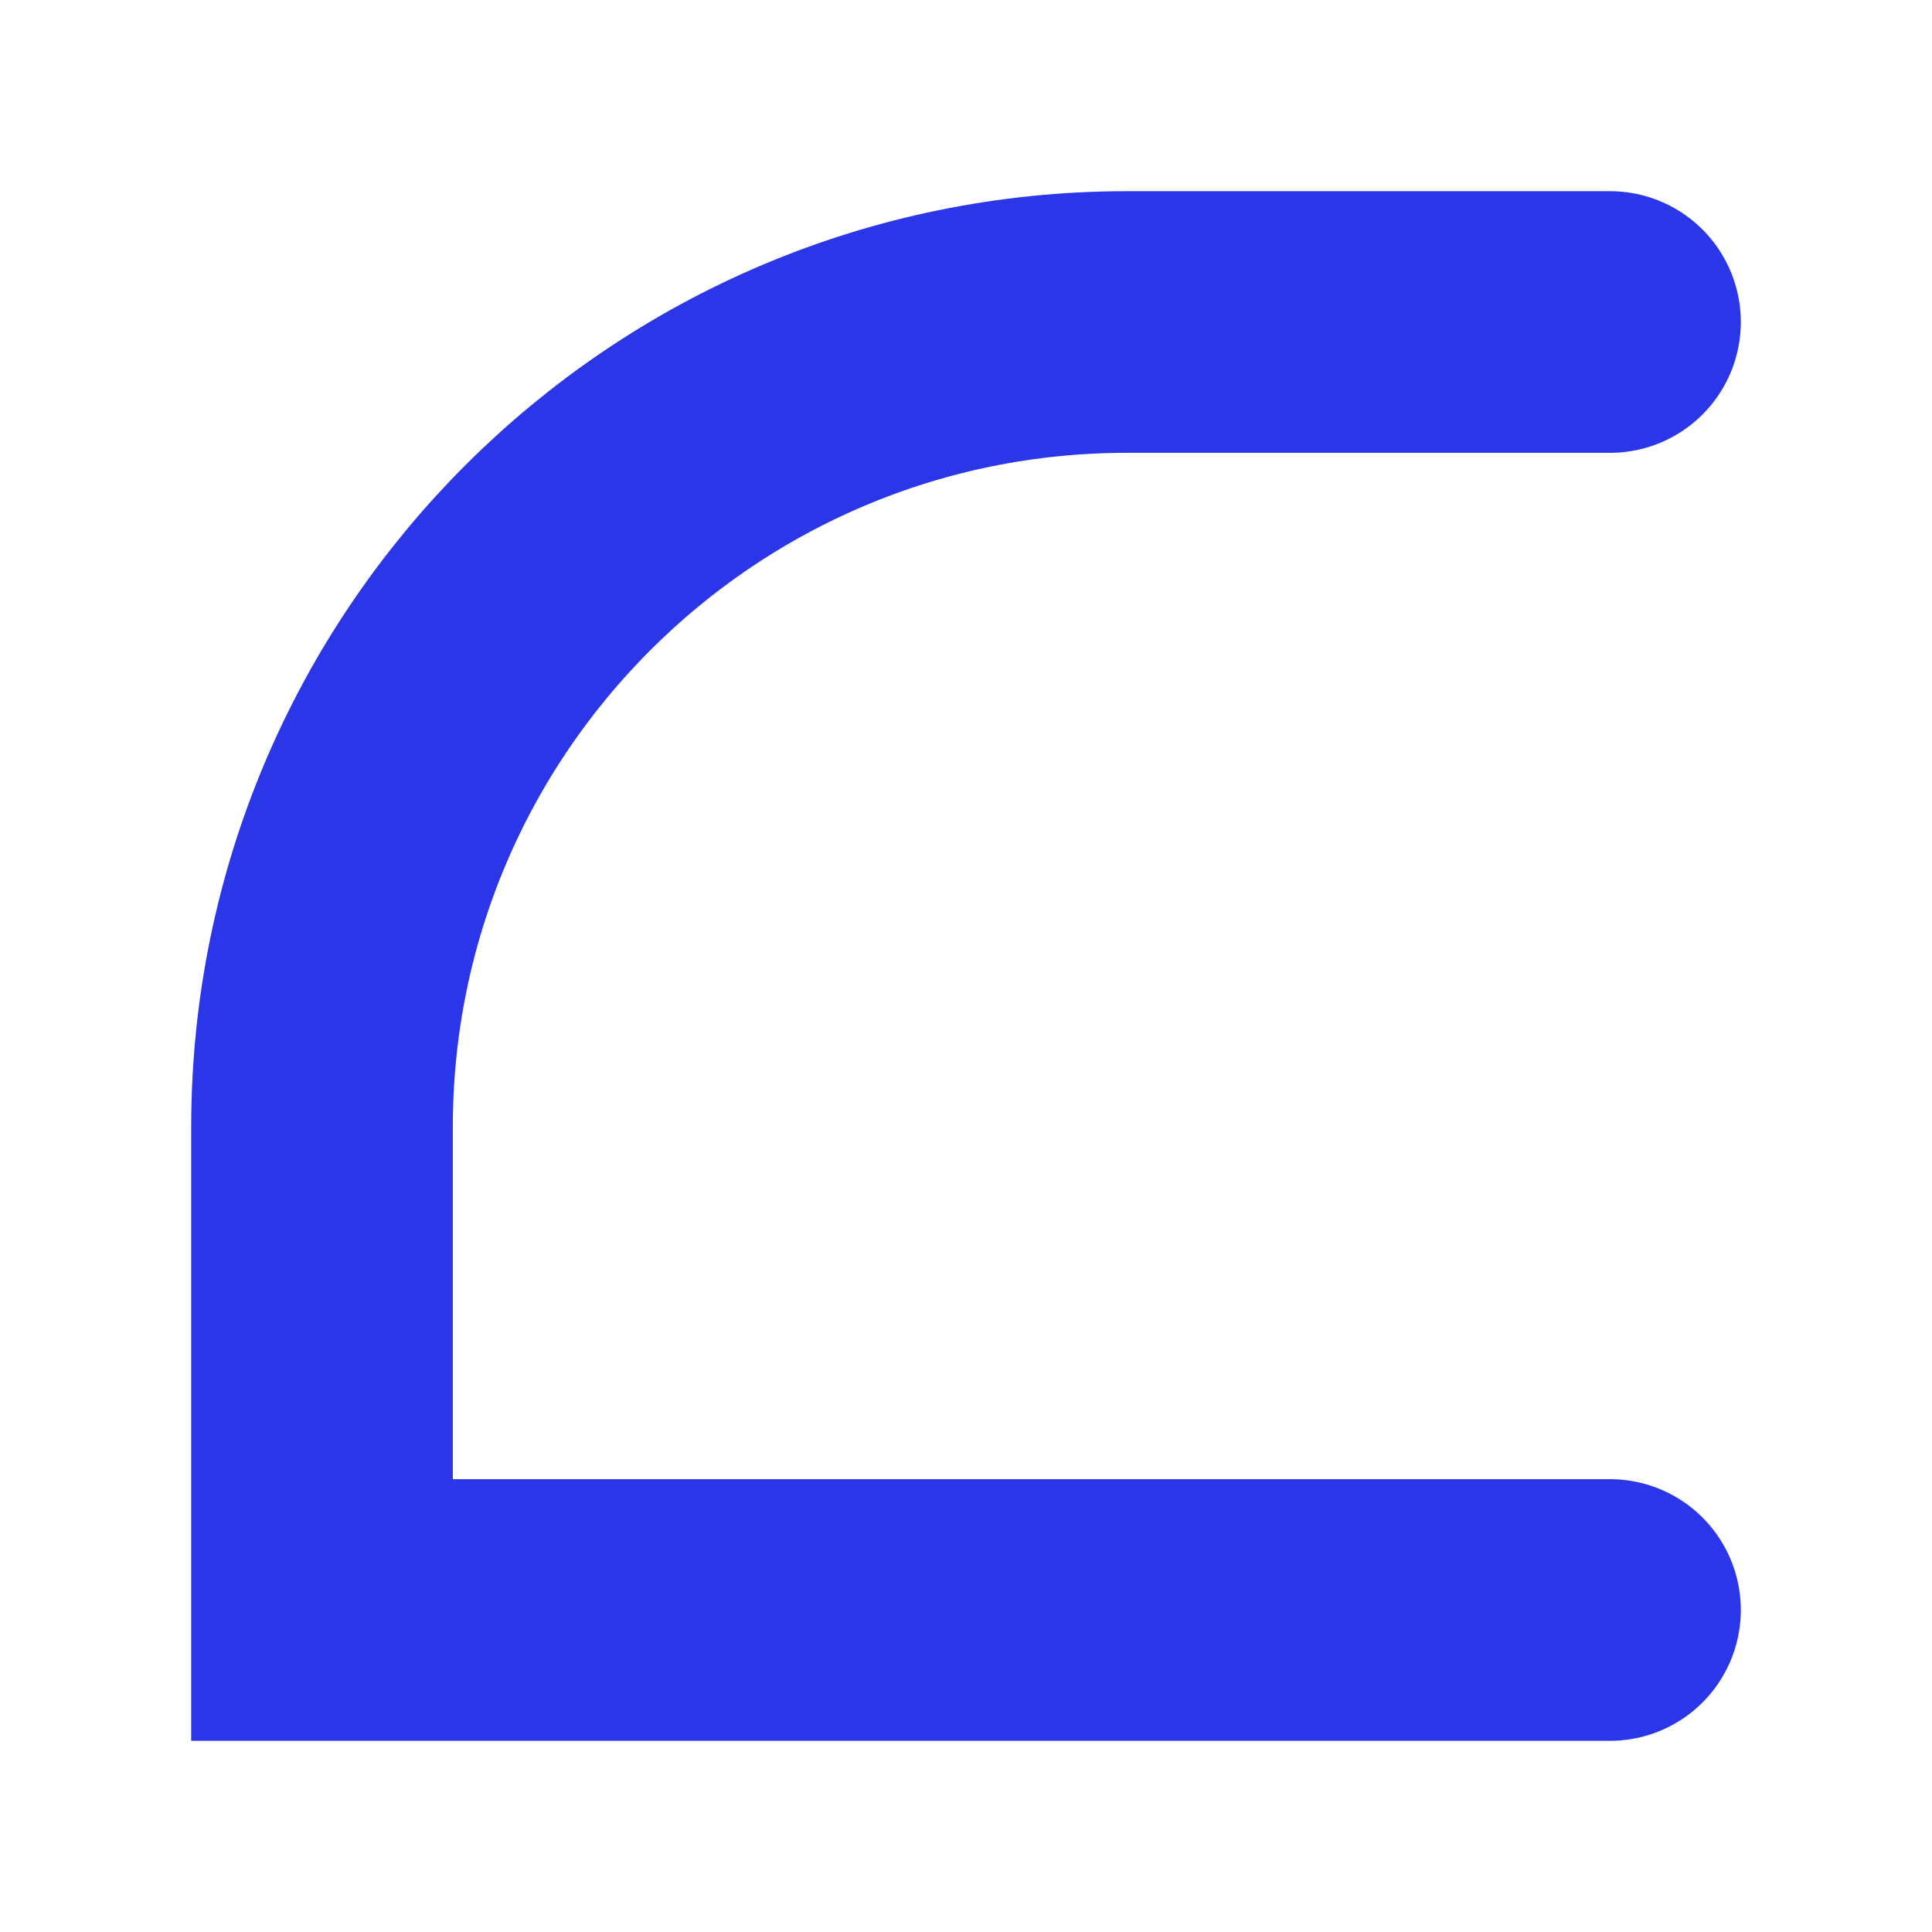
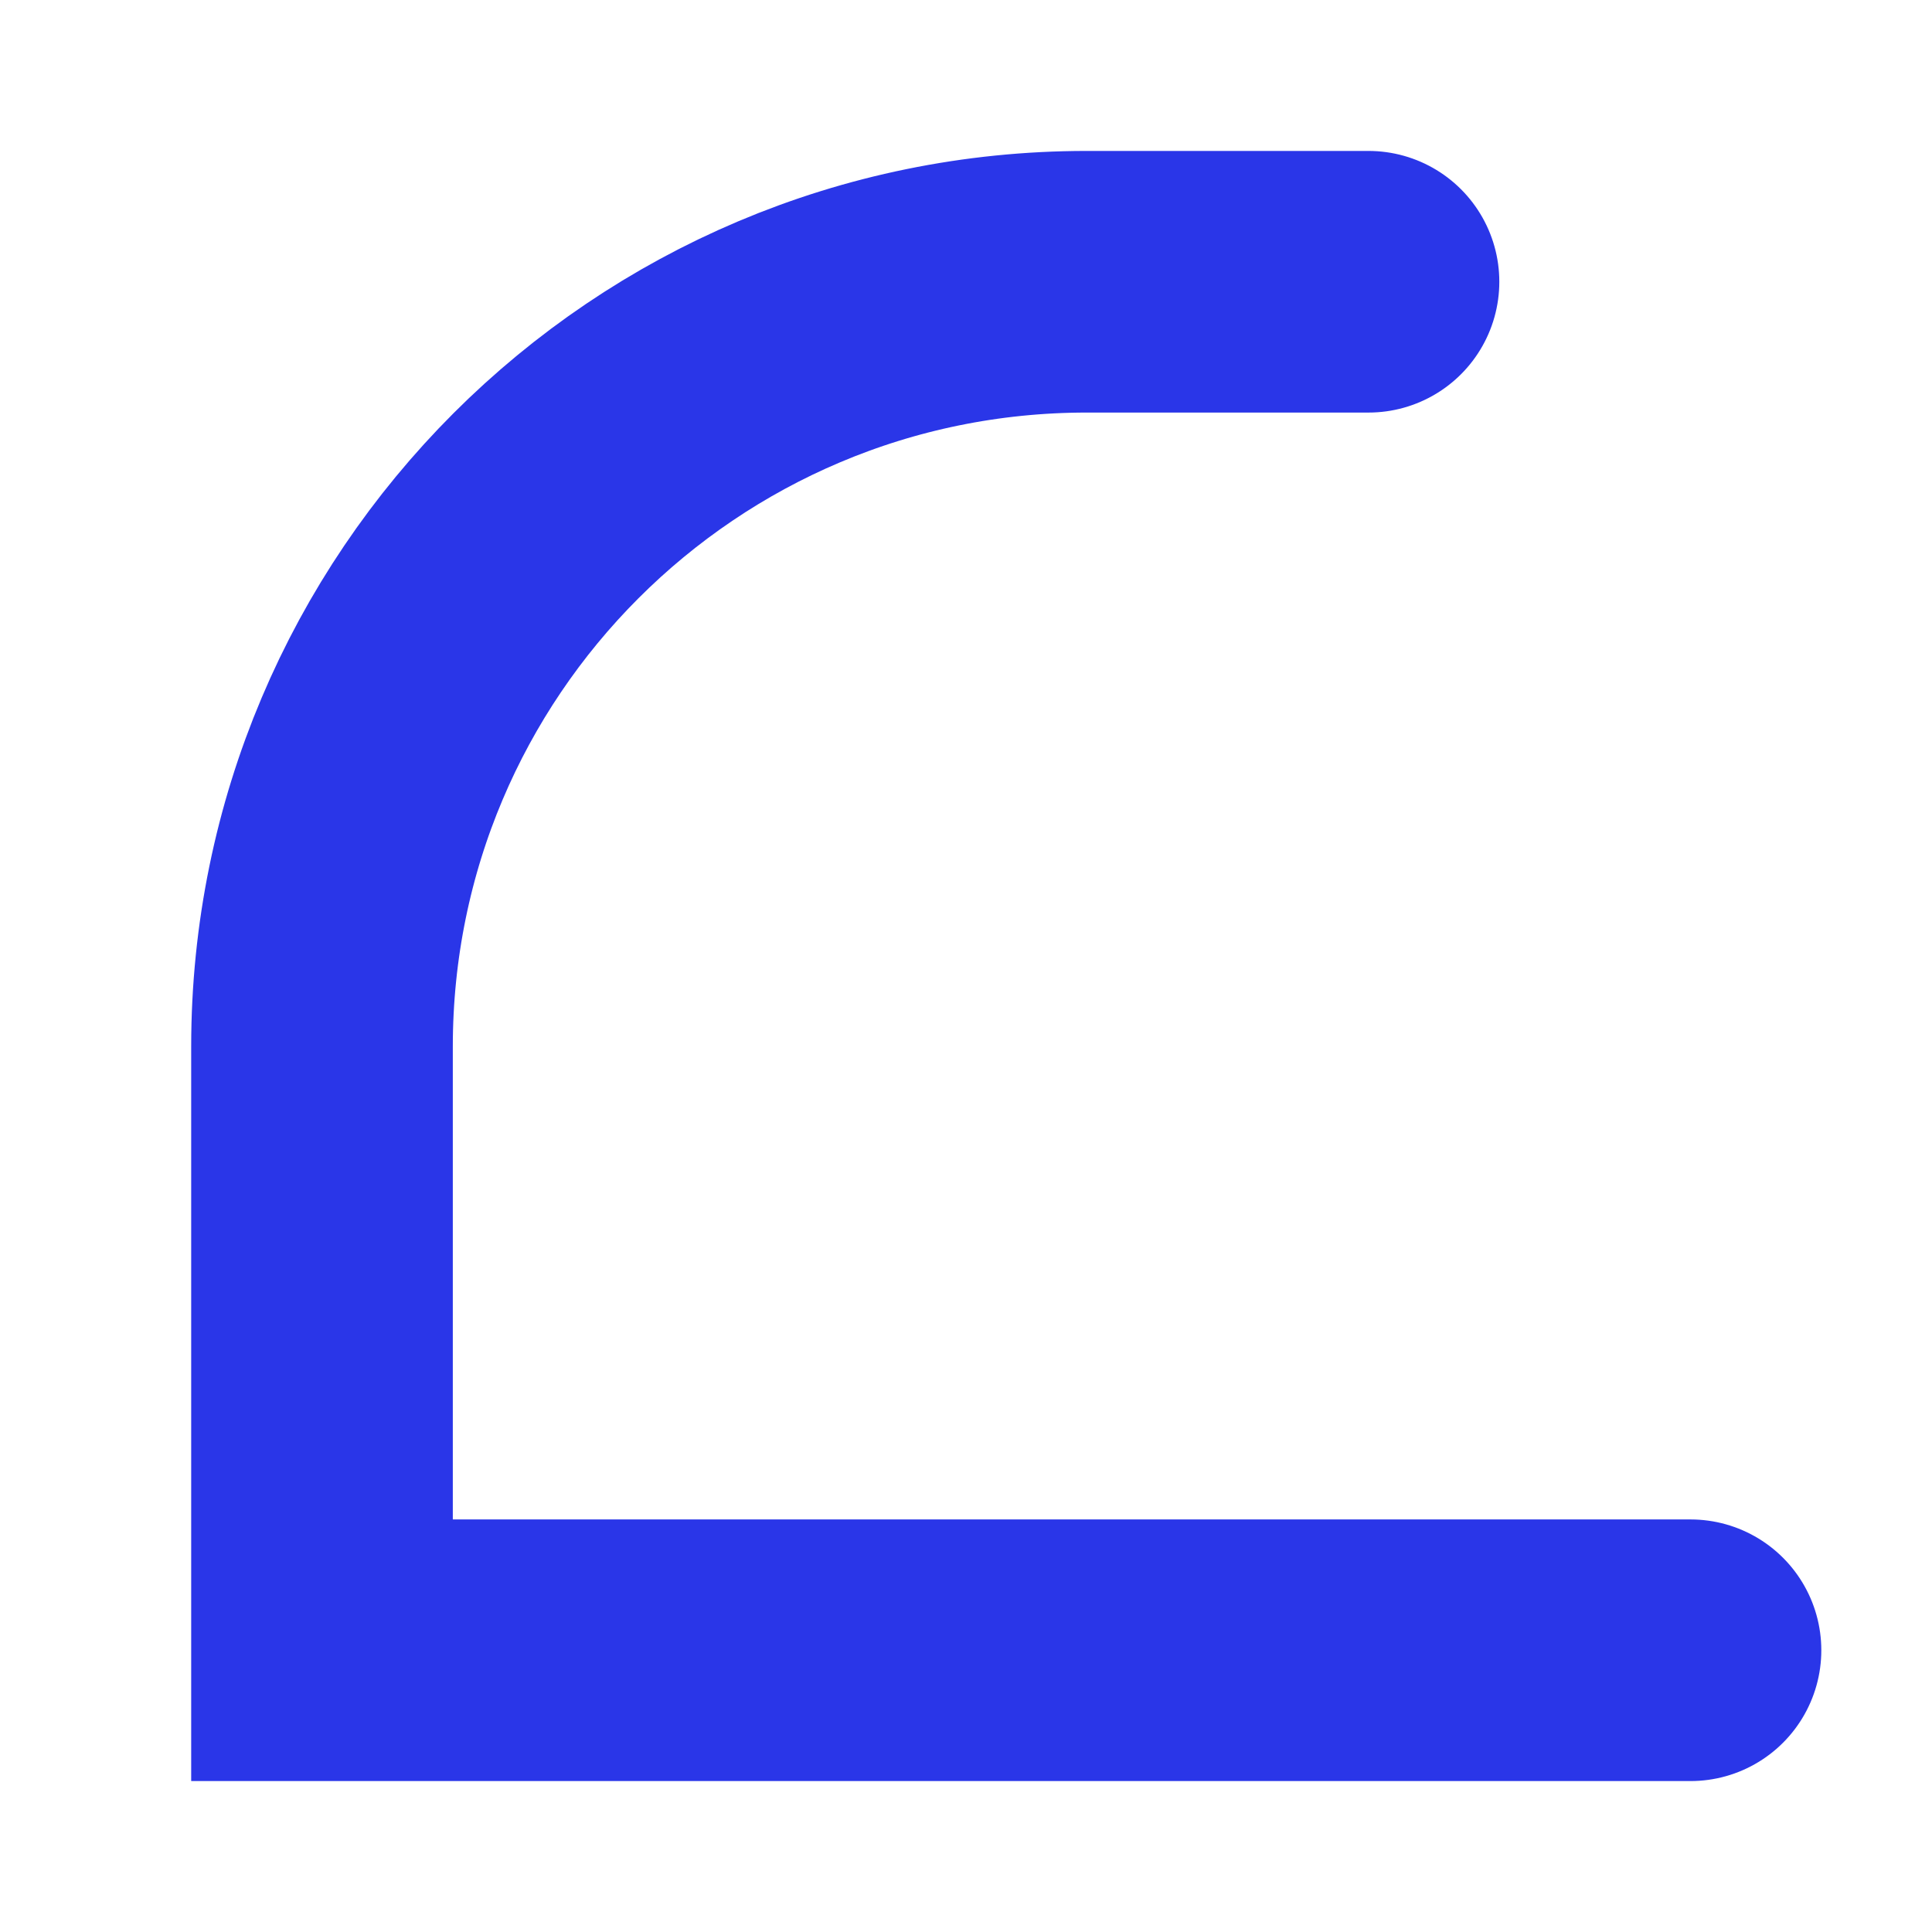
<svg xmlns="http://www.w3.org/2000/svg" viewBox="0 0 48 48" role="img" aria-labelledby="t">
-   <path d="M40 8 H28 A20 20 0 0 0 8 28 V40 H40" fill="none" stroke="#2A36E8" stroke-width="6.5" stroke-linecap="round" stroke-linejoin="miter" />
+   <path d="M34 7 H27 A19 19 0 0 0 8 26 V41 H42" fill="none" stroke="#2A36E8" stroke-width="6.5" stroke-linecap="round" stroke-linejoin="miter" />
</svg>
